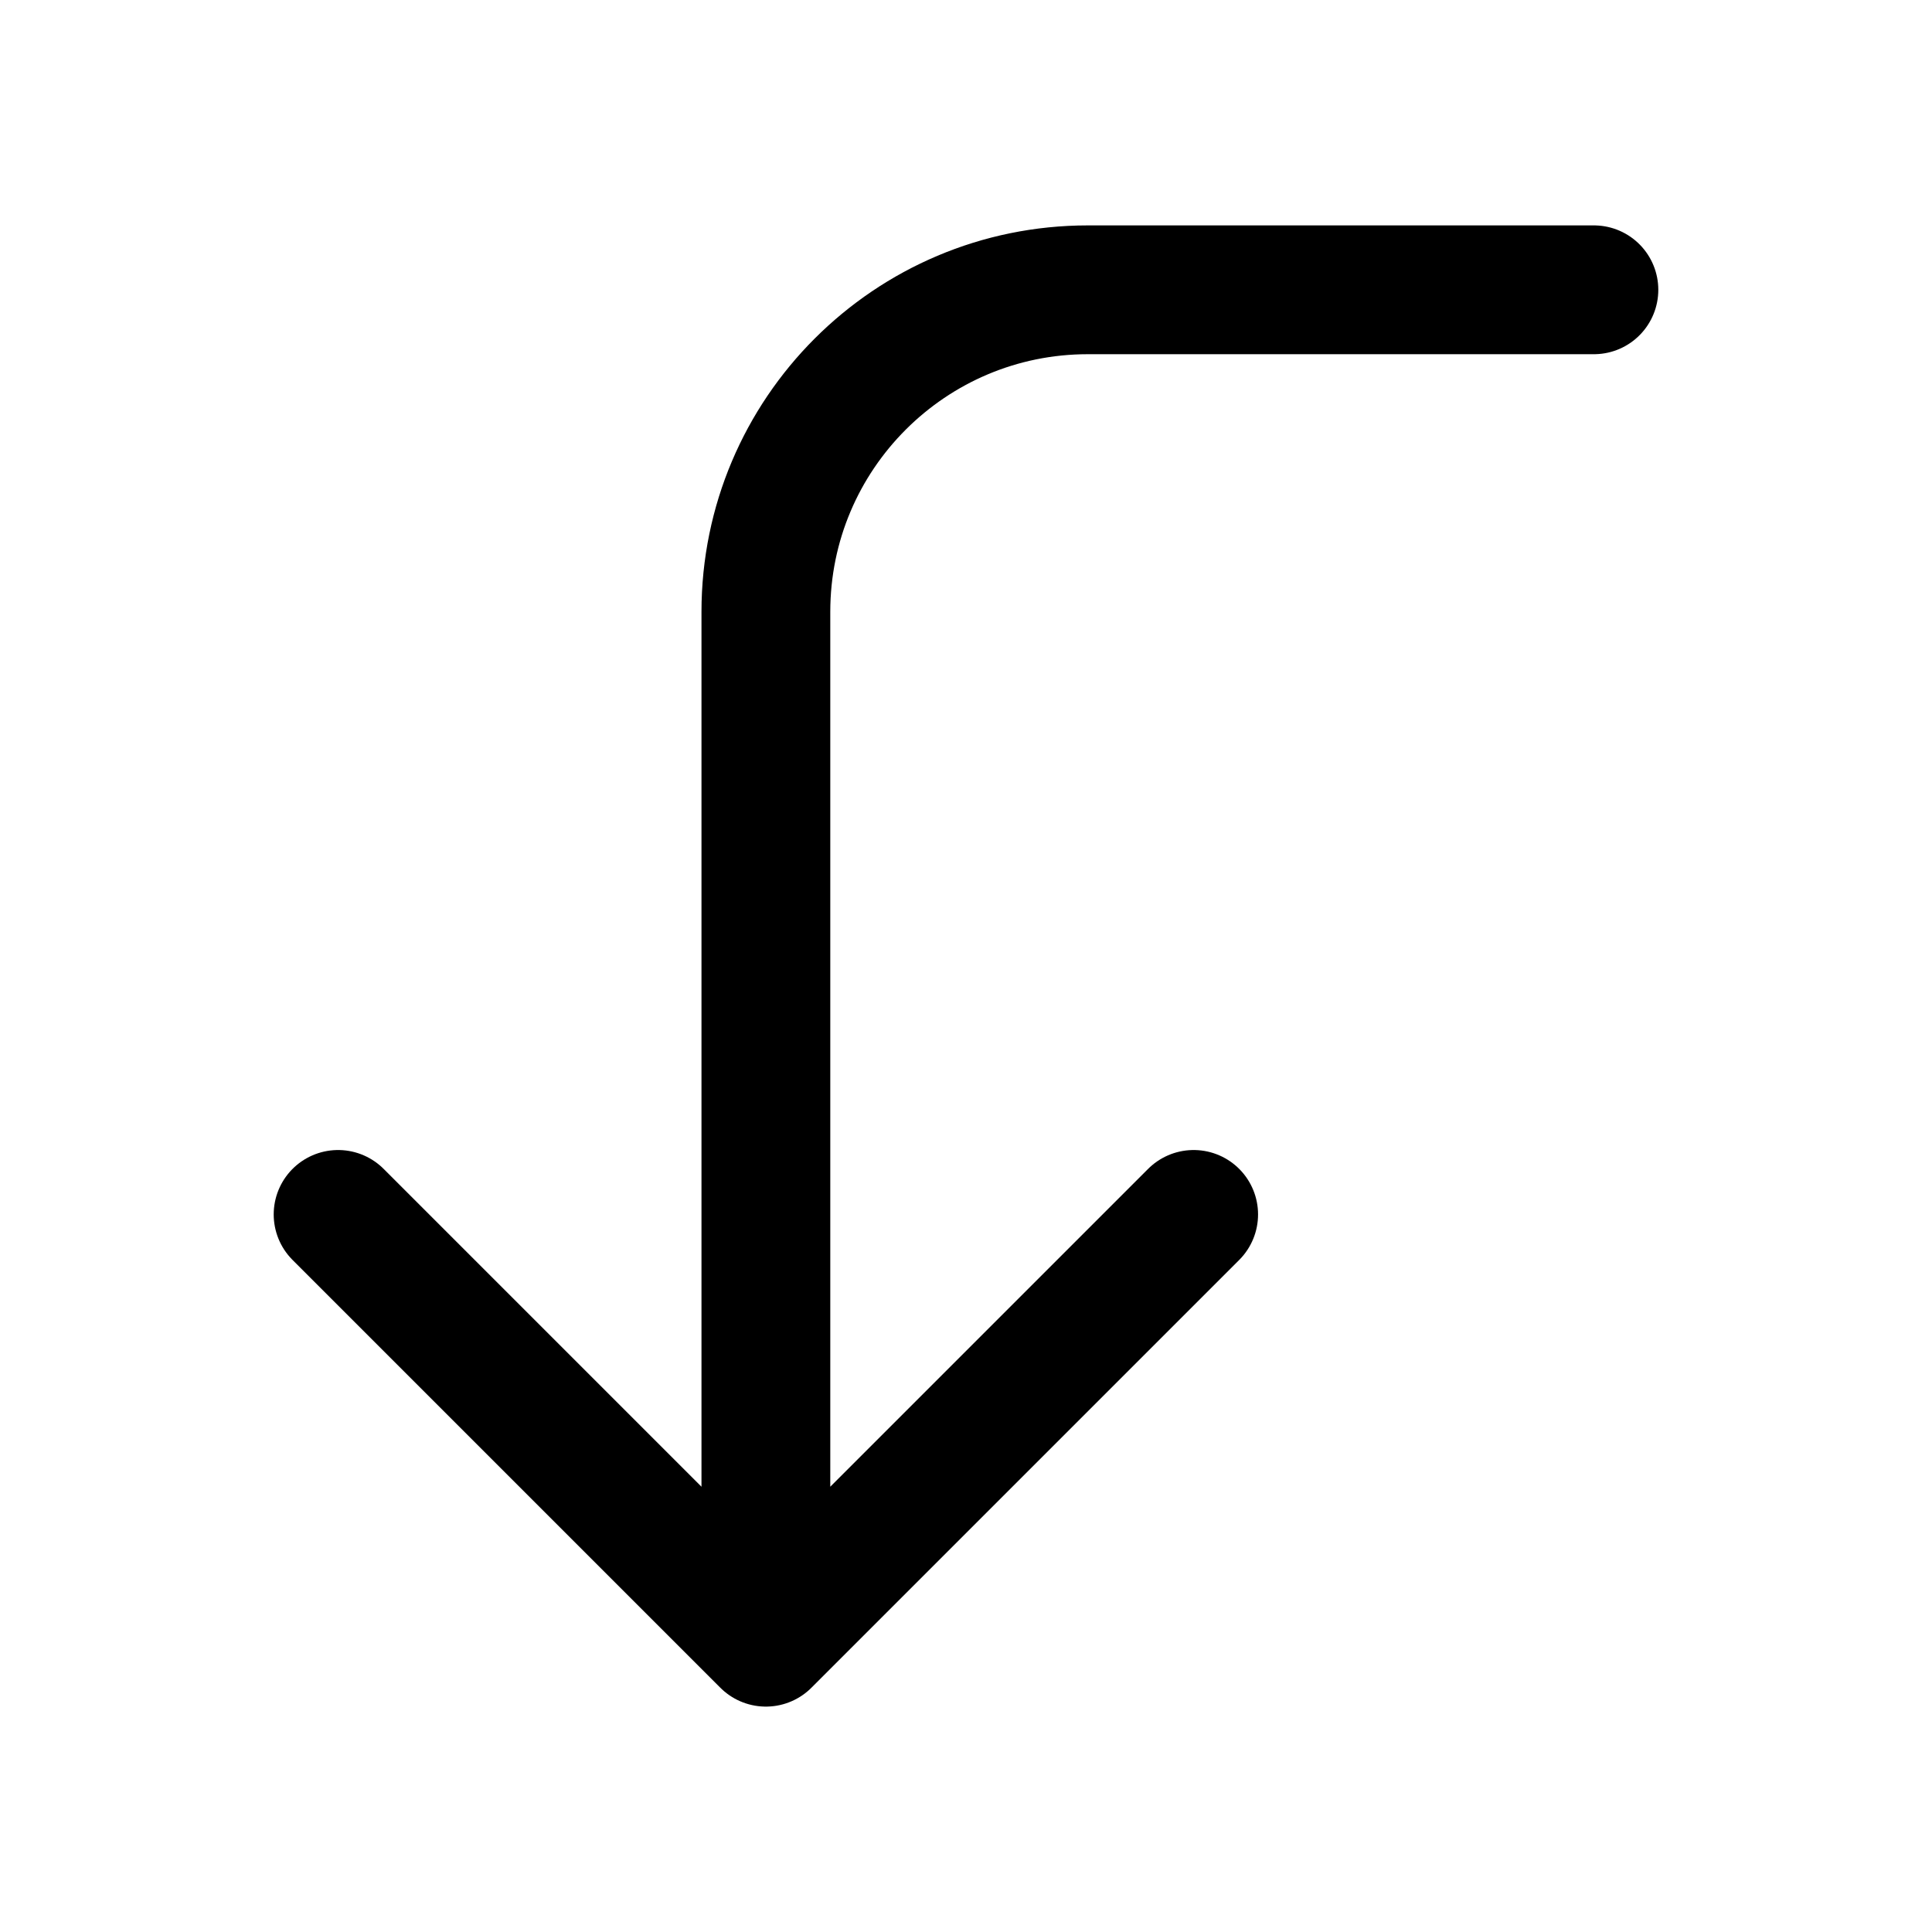
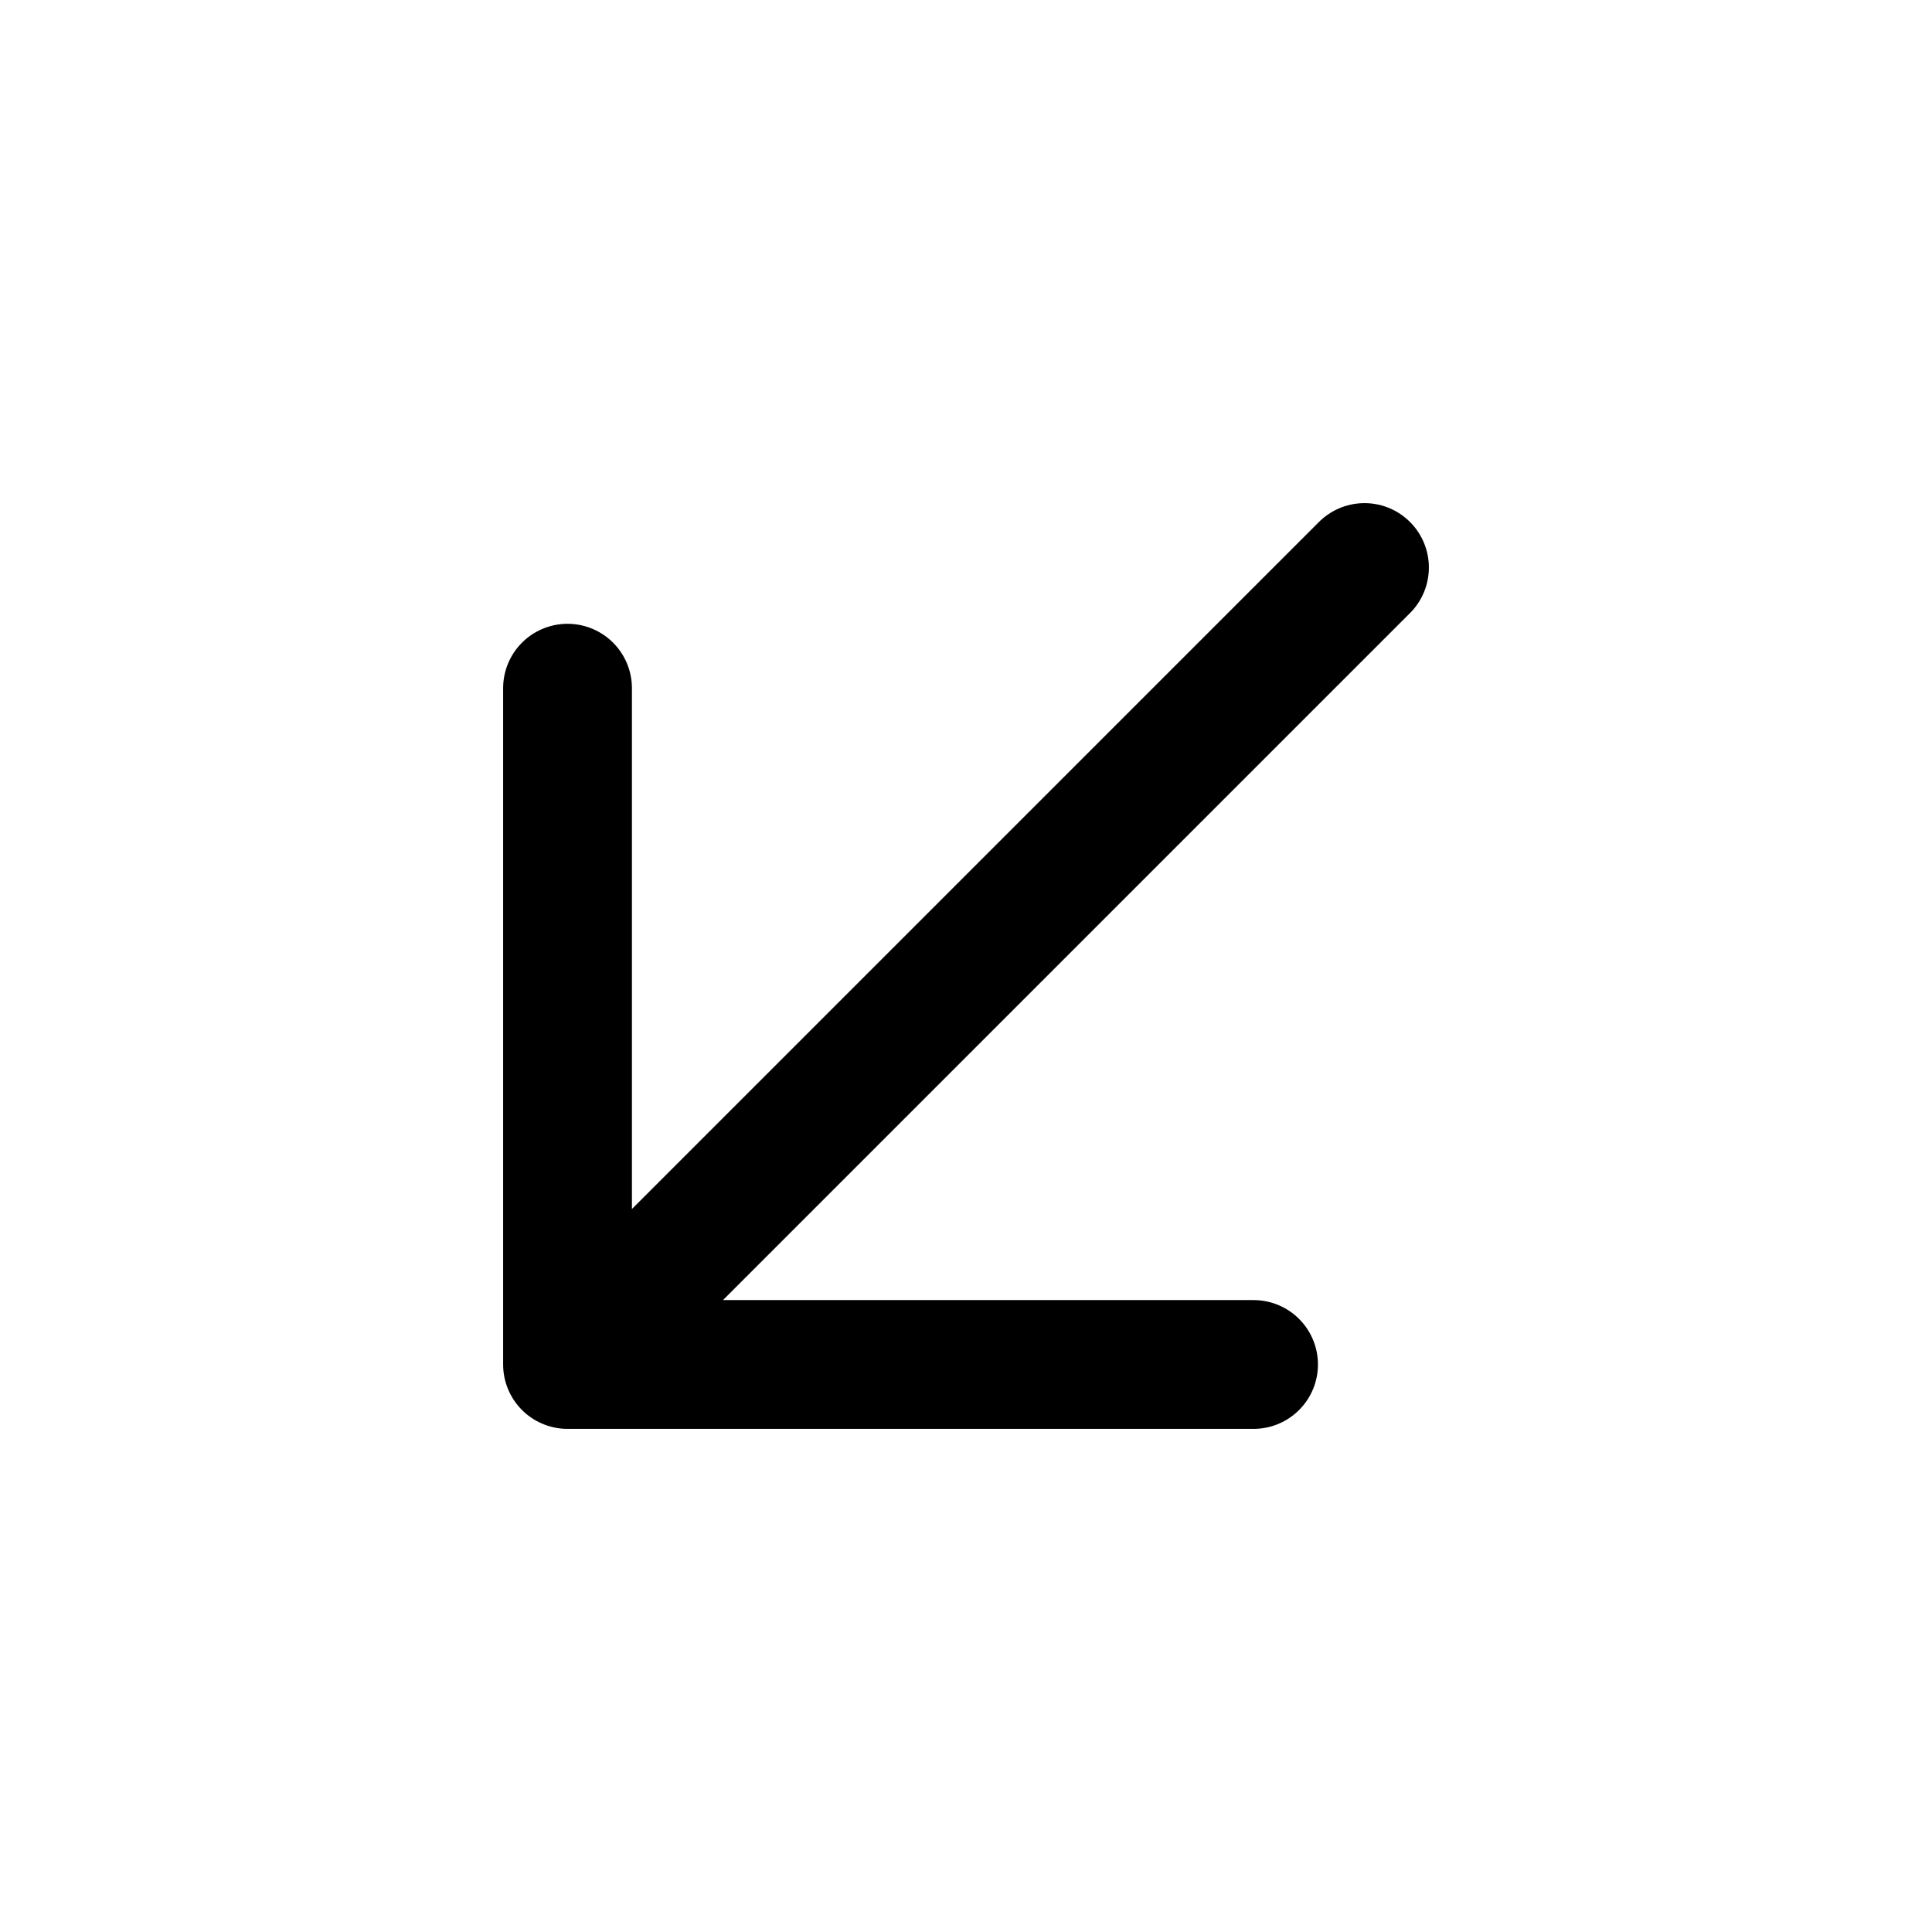
<svg xmlns="http://www.w3.org/2000/svg" width="24" height="24" viewBox="0 0 24 24" fill="none">
-   <path d="M4.2 15.086L9.514 20.4M9.514 20.4L14.828 15.086M9.514 20.4L9.514 7.6C9.514 5.391 11.305 3.6 13.514 3.6L19.8 3.6" stroke="black" stroke-width="1.6" stroke-linecap="round" stroke-linejoin="round" />
+   <path d="M15.572 16.95L7.05 16.95M7.05 16.95L7.05 8.549M7.05 16.95L16.95 7.05" stroke="black" stroke-width="1.6" stroke-linecap="round" stroke-linejoin="round" />
</svg>
